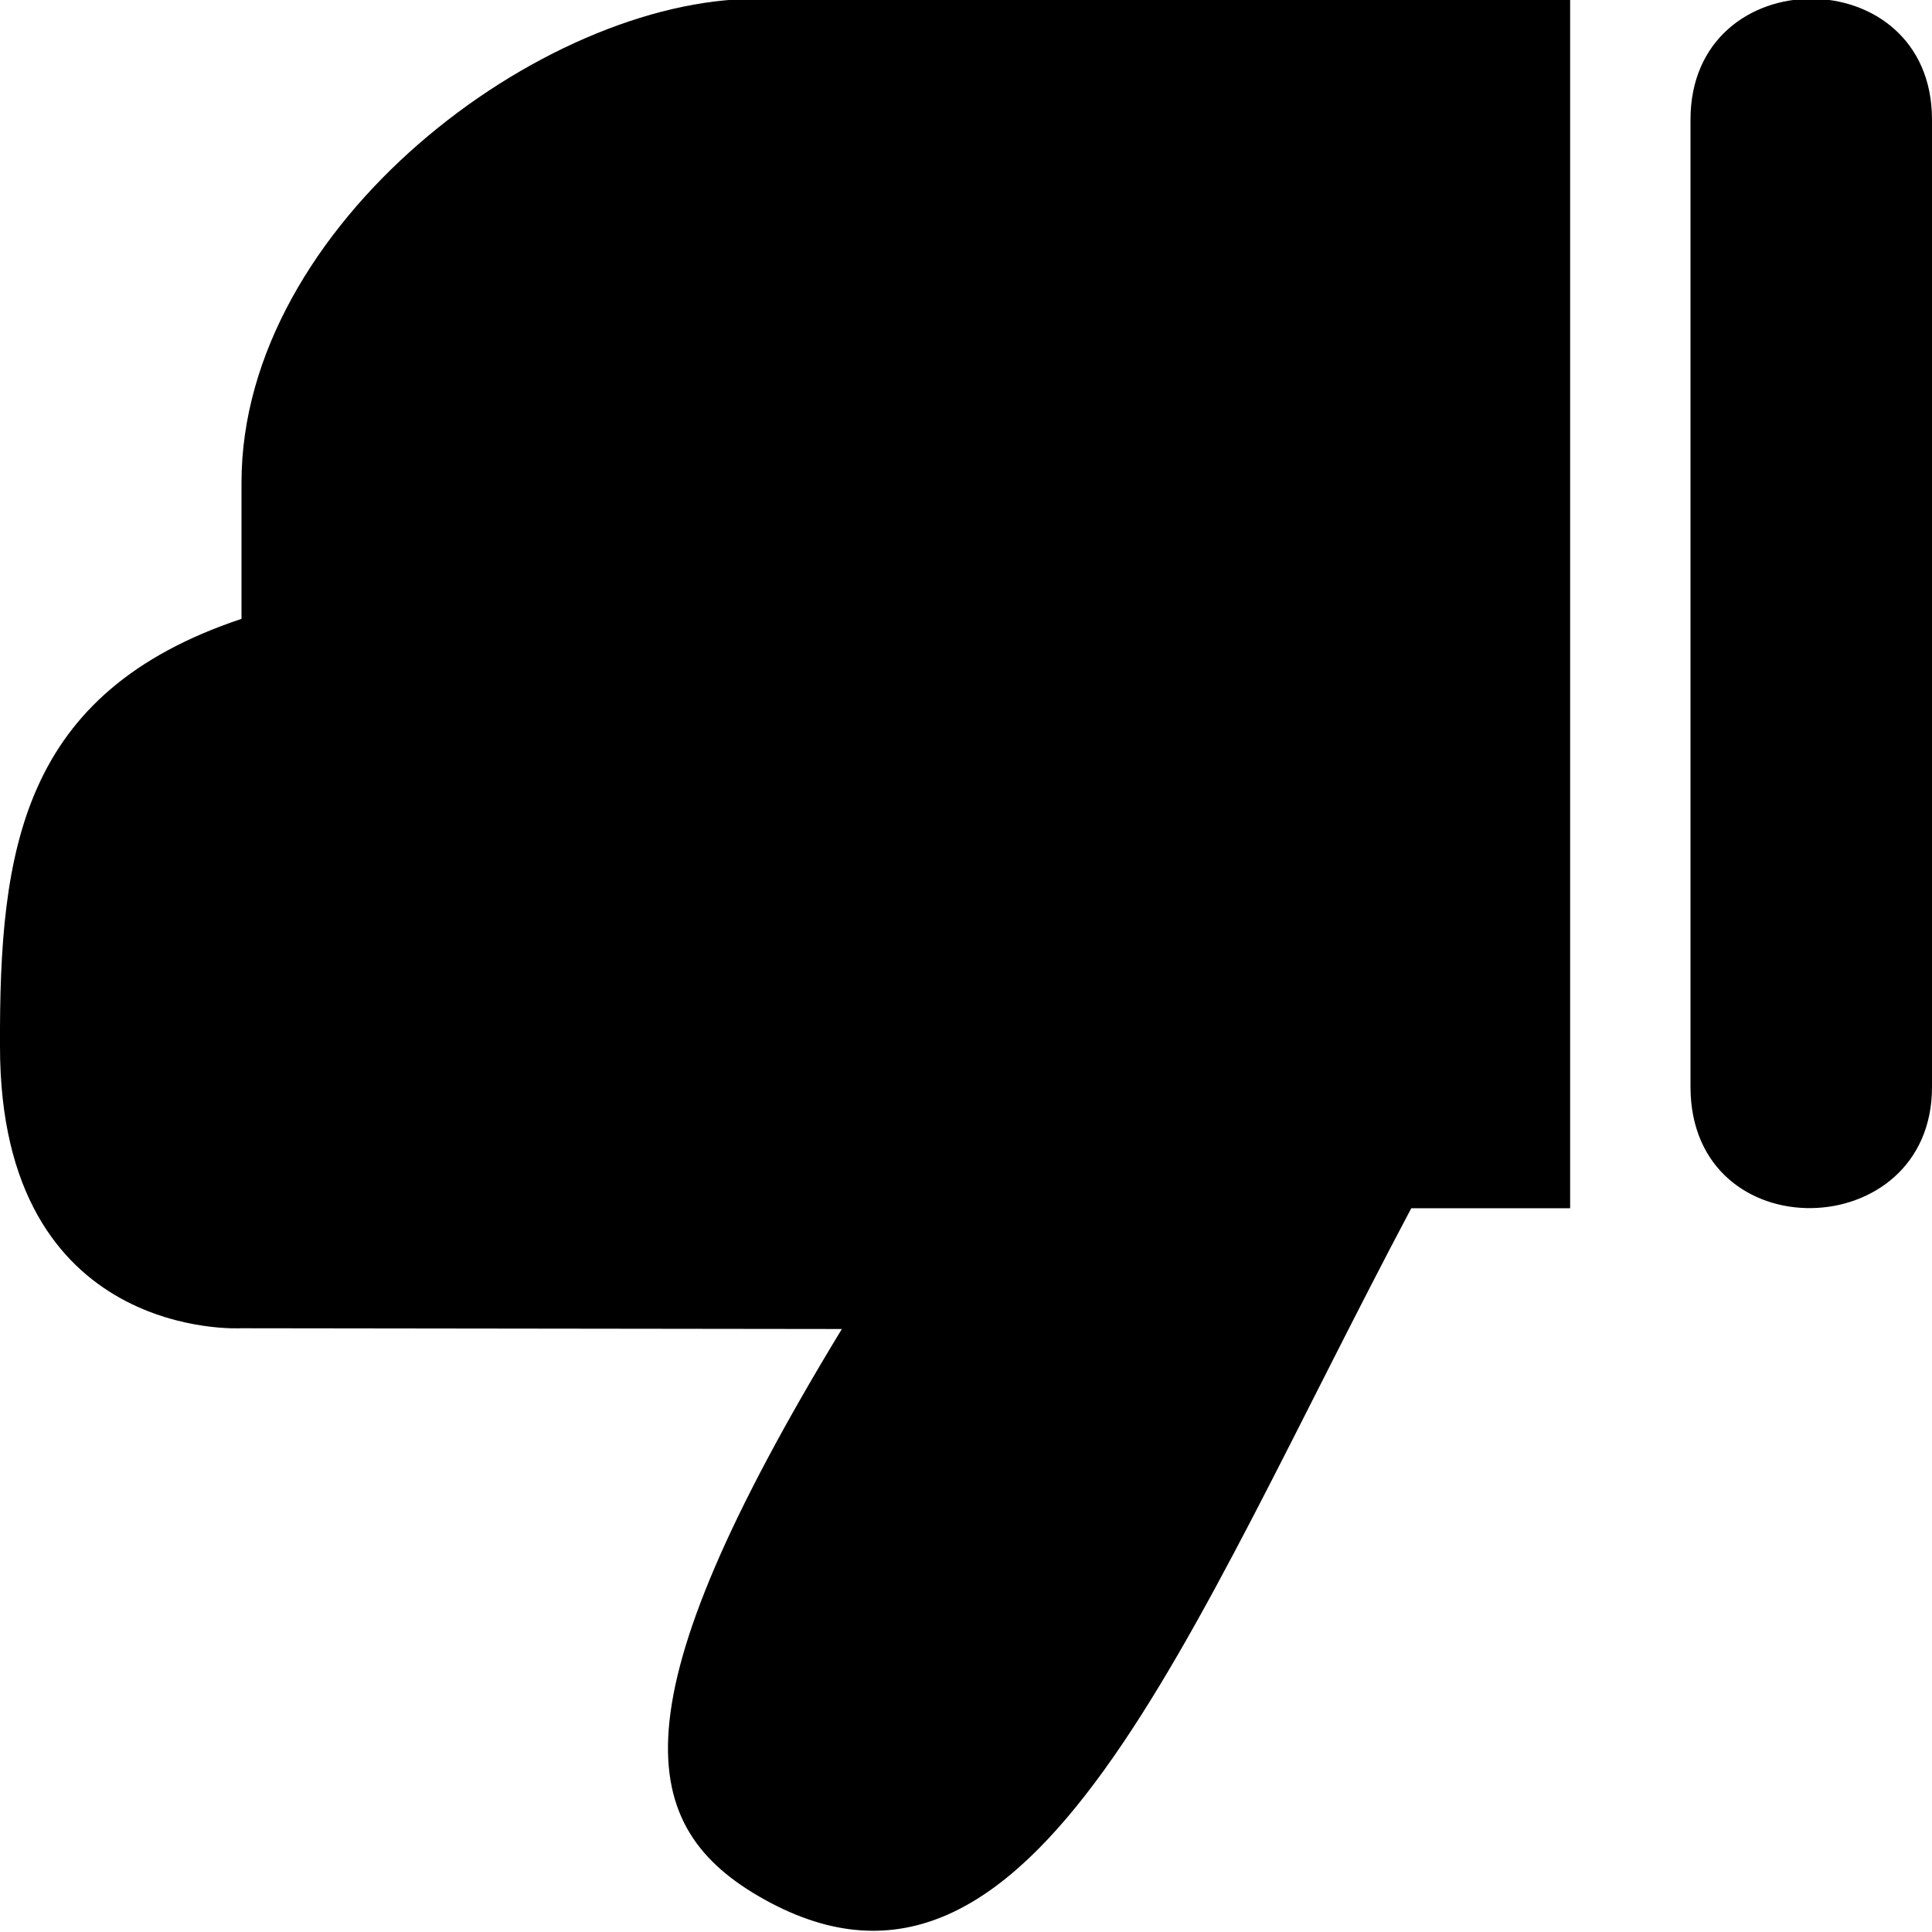
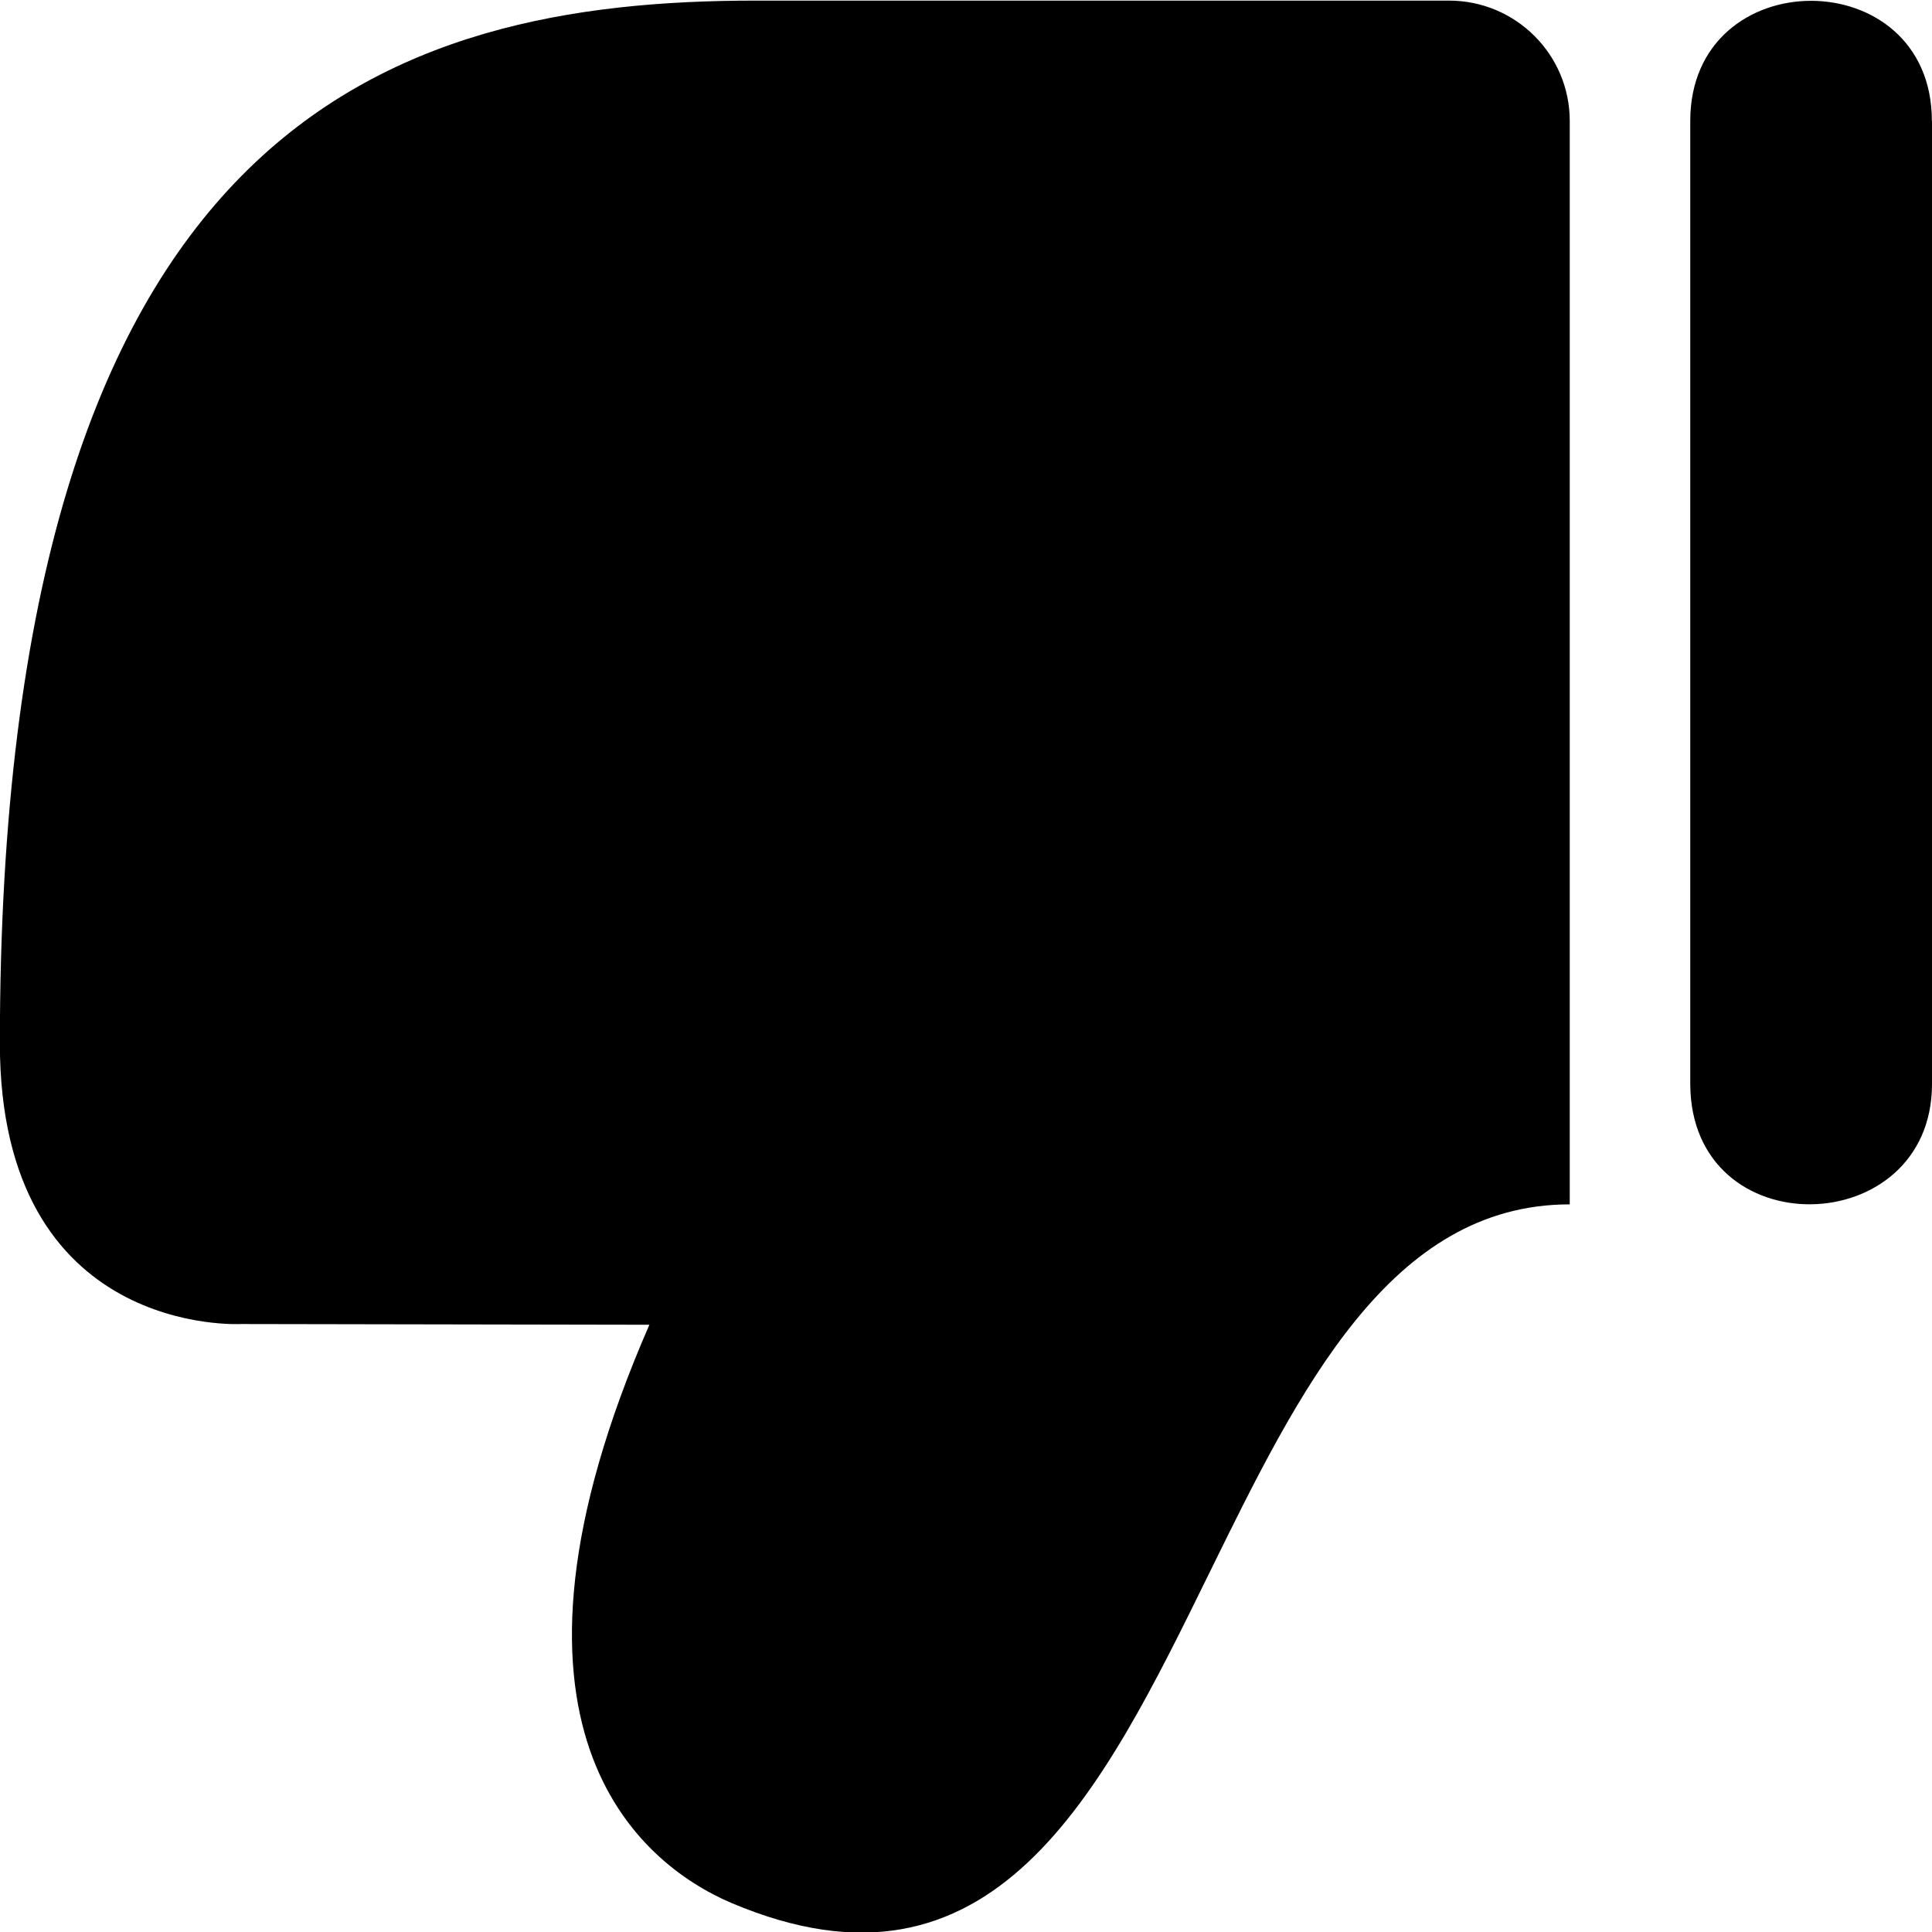
- <svg xmlns="http://www.w3.org/2000/svg" viewBox="0 0 512 512">
-   <path class="lexicon-icon-outline lx-thumbs-down-full-cuff" d="M512,288.1V31.7c0-42.7-64-42.7-64,0v256.4C448.1,331.7,512,330,512,288.1z" />
-   <path class="lexicon-icon-outline lx-thumbs-down-full-thumb" d="M0,277.2C-0.1,355.7,63.9,352,63.9,352l159.2,0.2c-60.8,100-54.7,132.2-20.5,151.2c71.5,39.7,111.5-70.3,171.4-183.2h42.1V-0.3H200.2C143.8-0.3,64,59.5,64,127.9V164C5.6,183.5-0.2,225.2,0,277.2z" />
+ <svg xmlns="http://www.w3.org/2000/svg" viewBox="0 0 16 16">
+   <path class="lexicon-icon-outline" d="M1.997 10.965s-2 .115-1.998-2.327C0 1.002 3.246.005 6.255.005H12c.552 0 1 .446 1 .997v8.972c-1.486 0-2.238 1.532-2.984 3.051-.9 1.835-1.793 3.652-3.96 2.734-.774-.33-2.128-1.467-.678-4.788l-3.382-.006ZM16 1.002v7.975c0 1.302-1.998 1.355-2.002 0V1.002c0-1.327 2.001-1.327 2.001 0Z" />
</svg>
